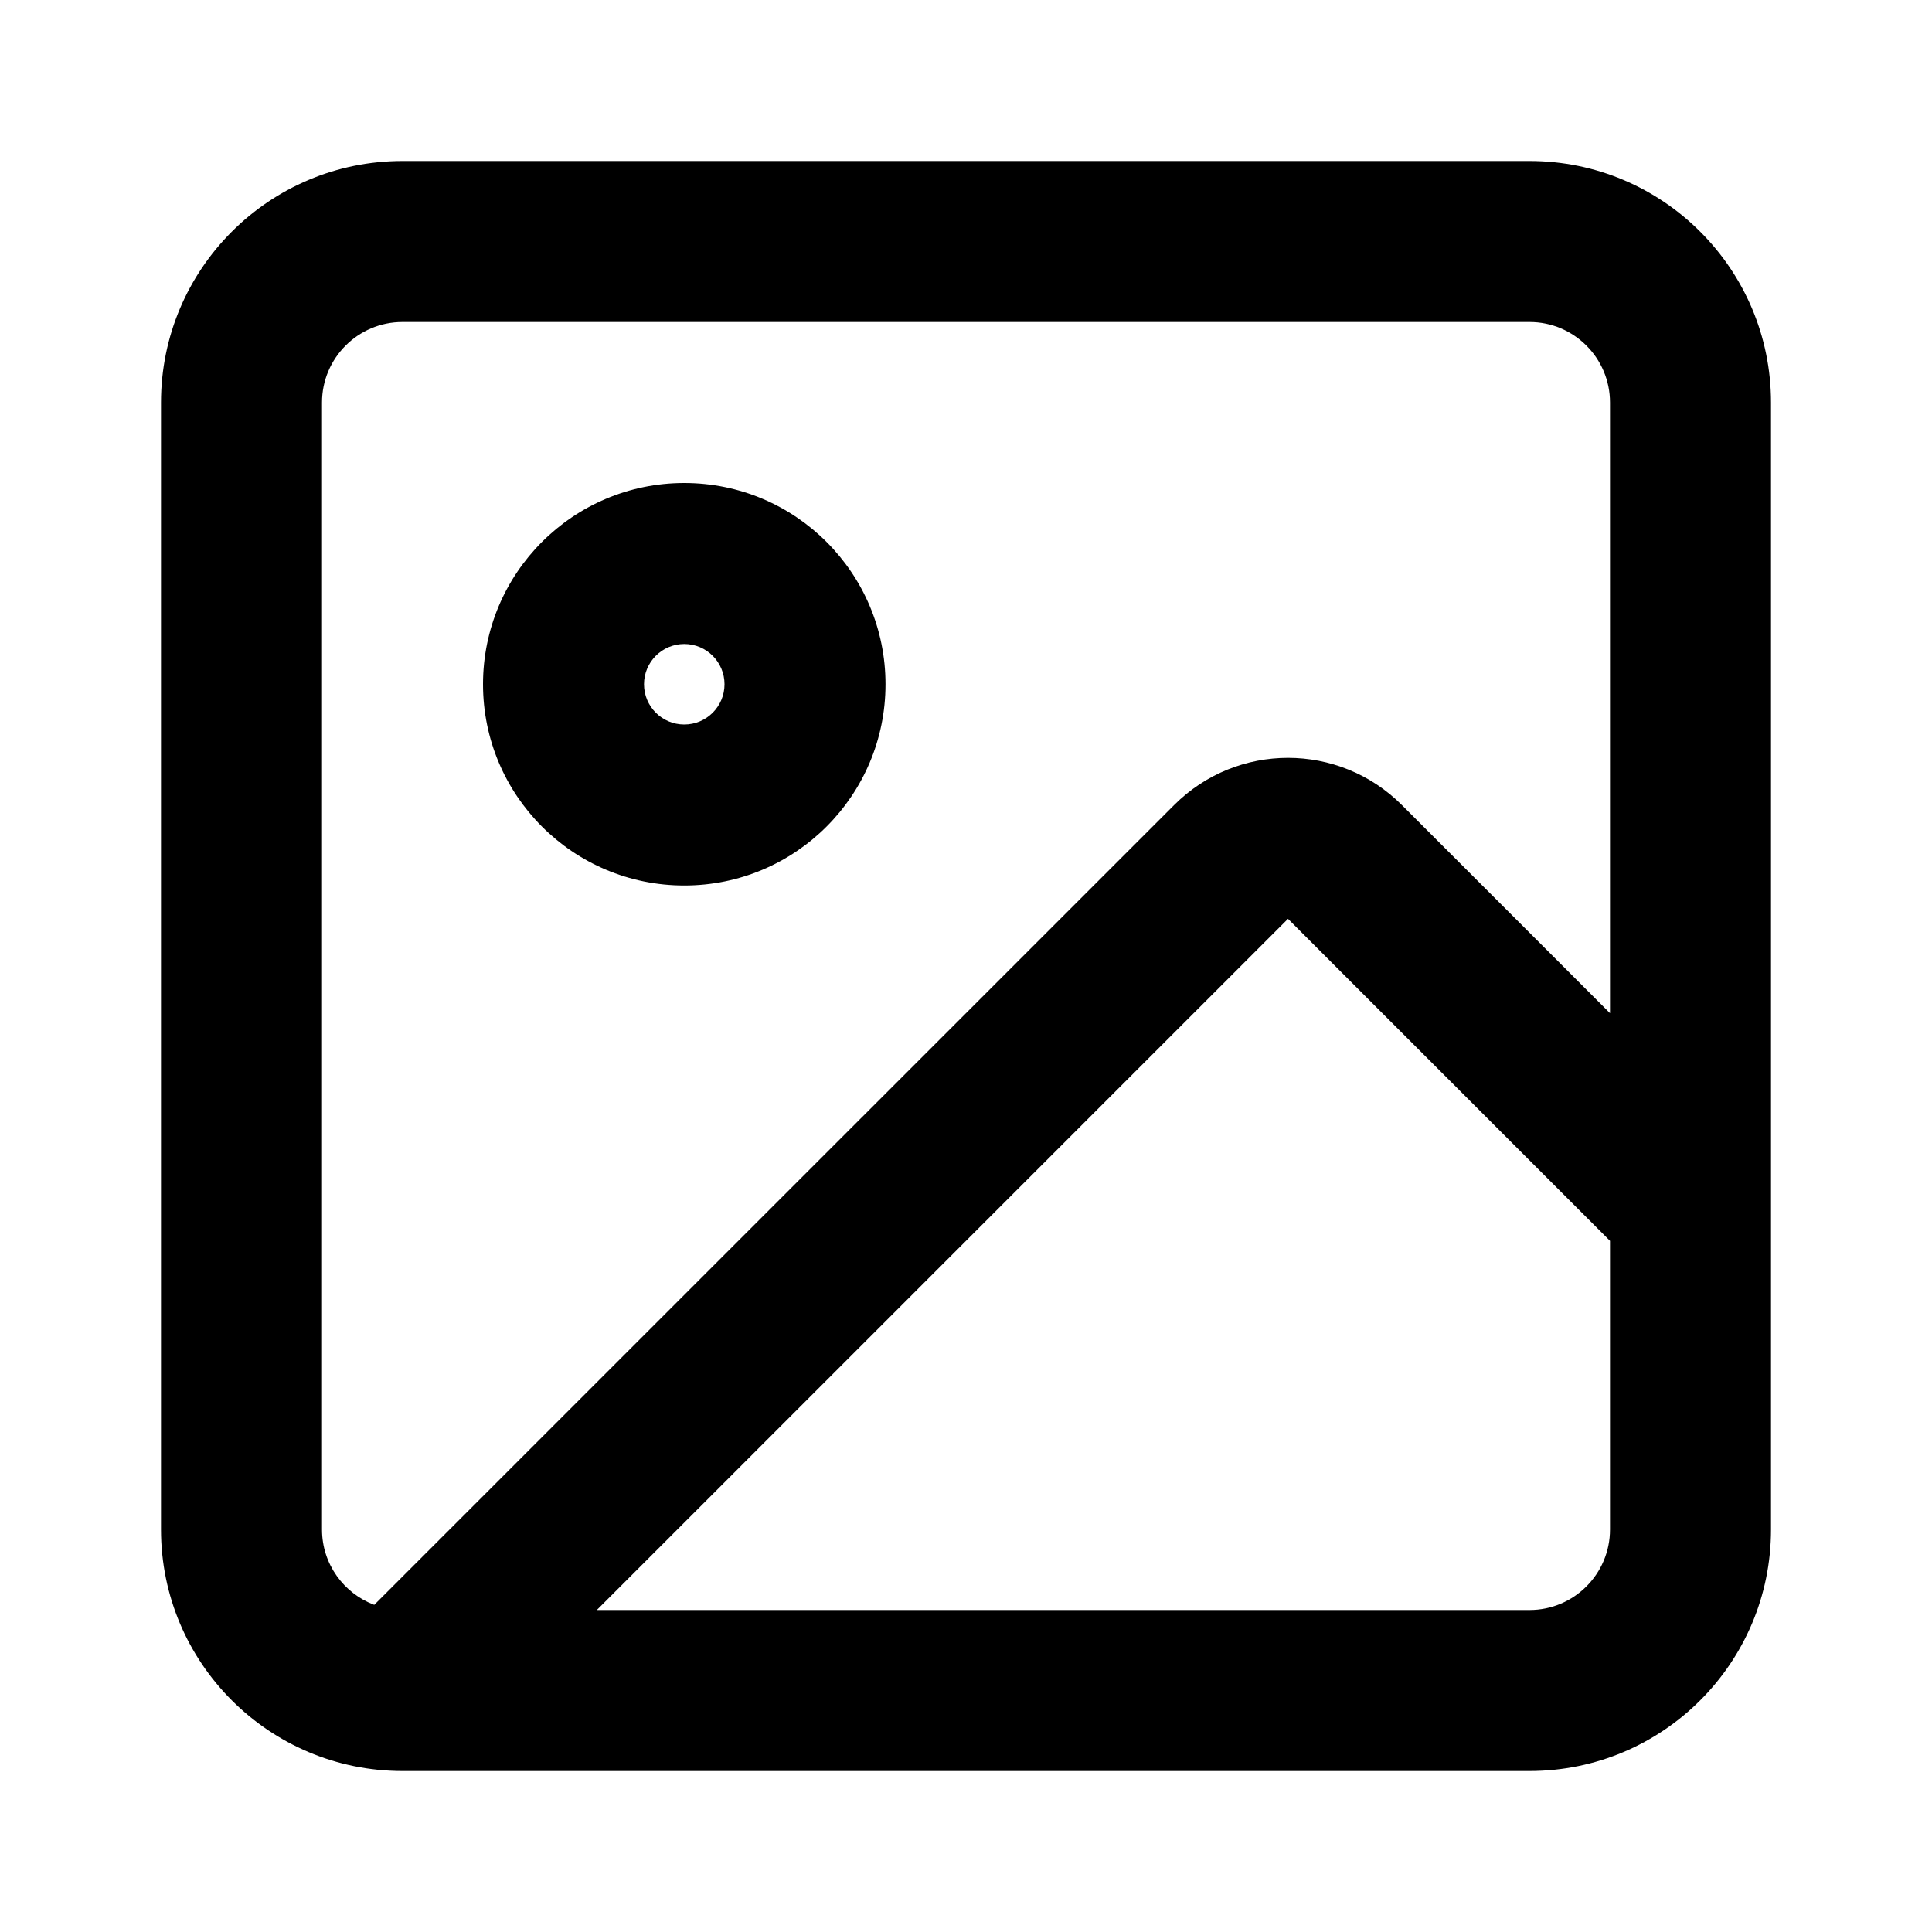
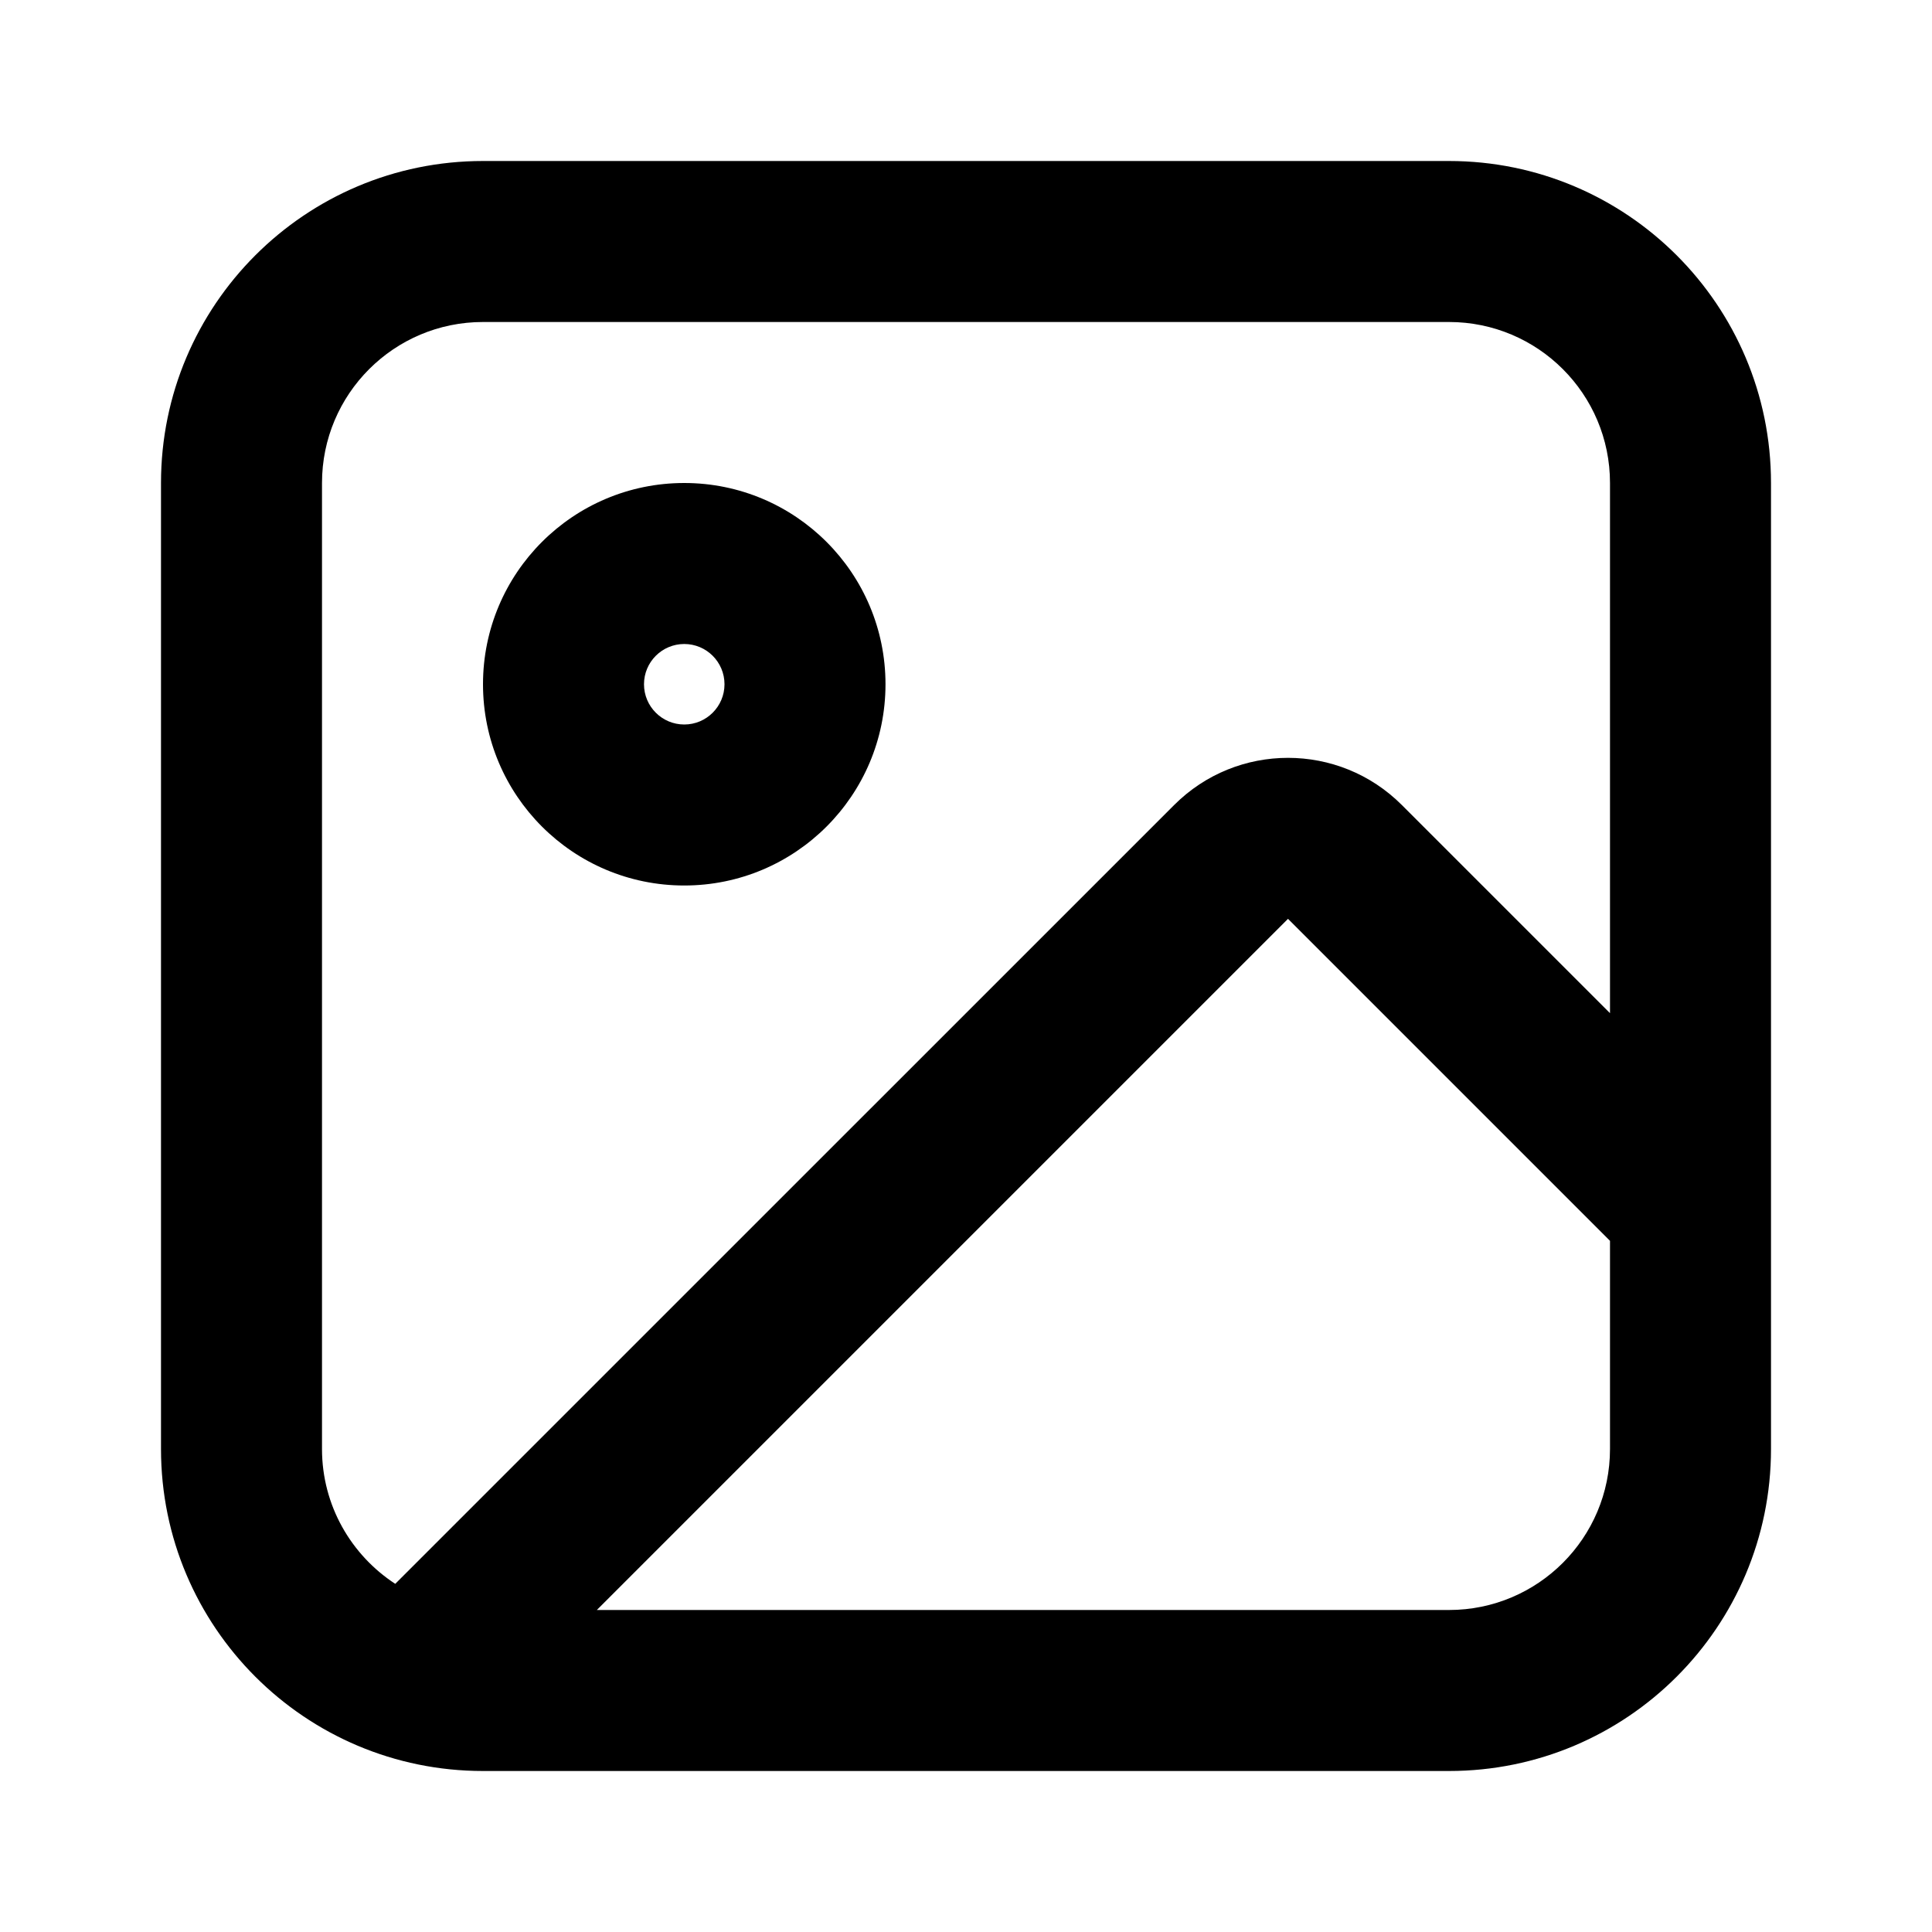
<svg xmlns="http://www.w3.org/2000/svg" viewBox="0 0 24 24" fill="none">
-   <path d="M20 15.414L16 11.414L7.414 20H19C19.552 20 20 19.552 20 19V15.414ZM9 8.5C9 8.224 8.776 8 8.5 8C8.224 8 8 8.224 8 8.5C8 8.776 8.224 9 8.5 9C8.776 9 9 8.776 9 8.5ZM20 5C20 4.448 19.552 4 19 4H5C4.448 4 4 4.448 4 5V19C4 19.429 4.27 19.793 4.649 19.936L14.586 10C15.367 9.219 16.633 9.219 17.414 10L20 12.586V5ZM11 8.5C11 9.881 9.881 11 8.5 11C7.119 11 6 9.881 6 8.5C6 7.119 7.119 6 8.5 6C9.881 6 11 7.119 11 8.5ZM22 19C22 20.657 20.657 22 19 22H5C3.343 22 2 20.657 2 19V5C2 3.343 3.343 2 5 2H19C20.657 2 22 3.343 22 5V19Z" fill="currentColor" />
+   <path d="M18 2C20.209 2 22 3.791 22 6V18C22 20.209 20.209 22 18 22H6C3.791 22 2 20.209 2 18V6C2 3.791 3.791 2 6 2H18ZM7.414 20H18C19.105 20 20 19.105 20 18V15.414L16 11.414L7.414 20ZM6 4C4.895 4 4 4.895 4 6V18C4 18.702 4.363 19.318 4.91 19.675L14.586 10C15.367 9.219 16.633 9.219 17.414 10L20 12.586V6C20 4.895 19.105 4 18 4H6ZM8.5 6C9.881 6 11 7.119 11 8.5C11 9.881 9.881 11 8.5 11C7.119 11 6 9.881 6 8.5C6 7.119 7.119 6 8.5 6ZM8.5 8C8.224 8 8 8.224 8 8.5C8 8.776 8.224 9 8.5 9C8.776 9 9 8.776 9 8.5C9 8.224 8.776 8 8.5 8Z" fill="currentColor" />
</svg>
